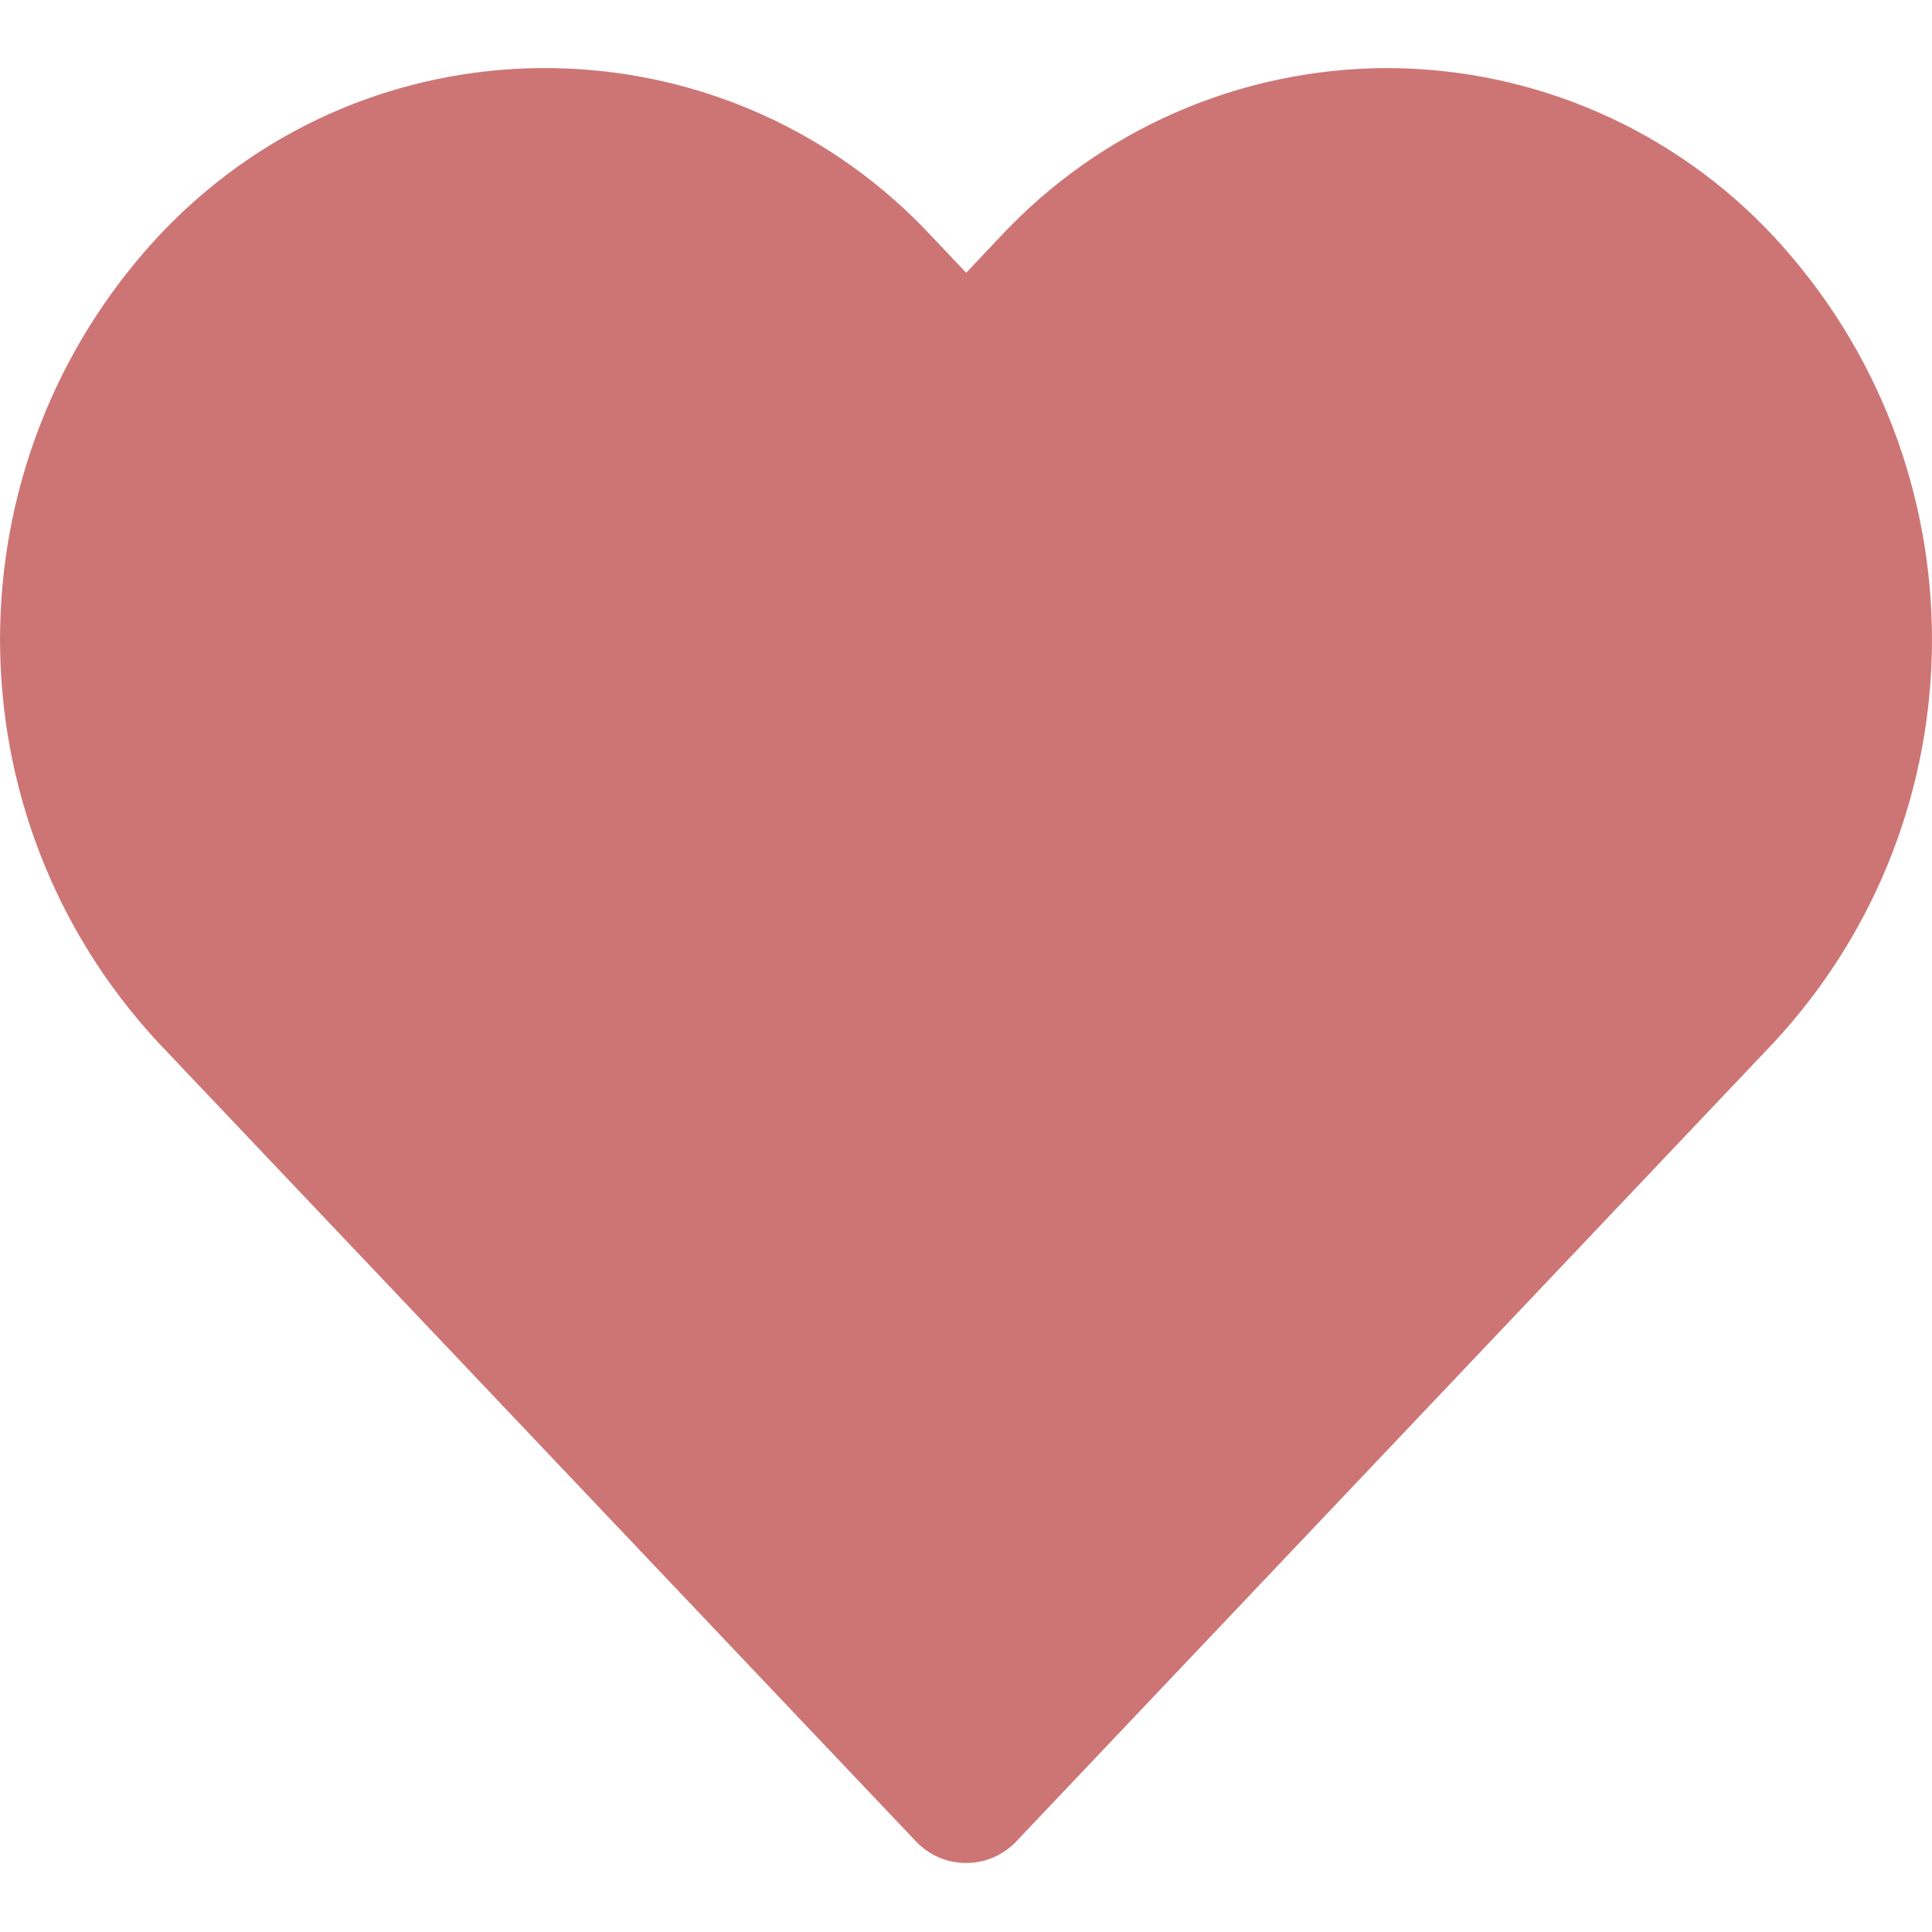
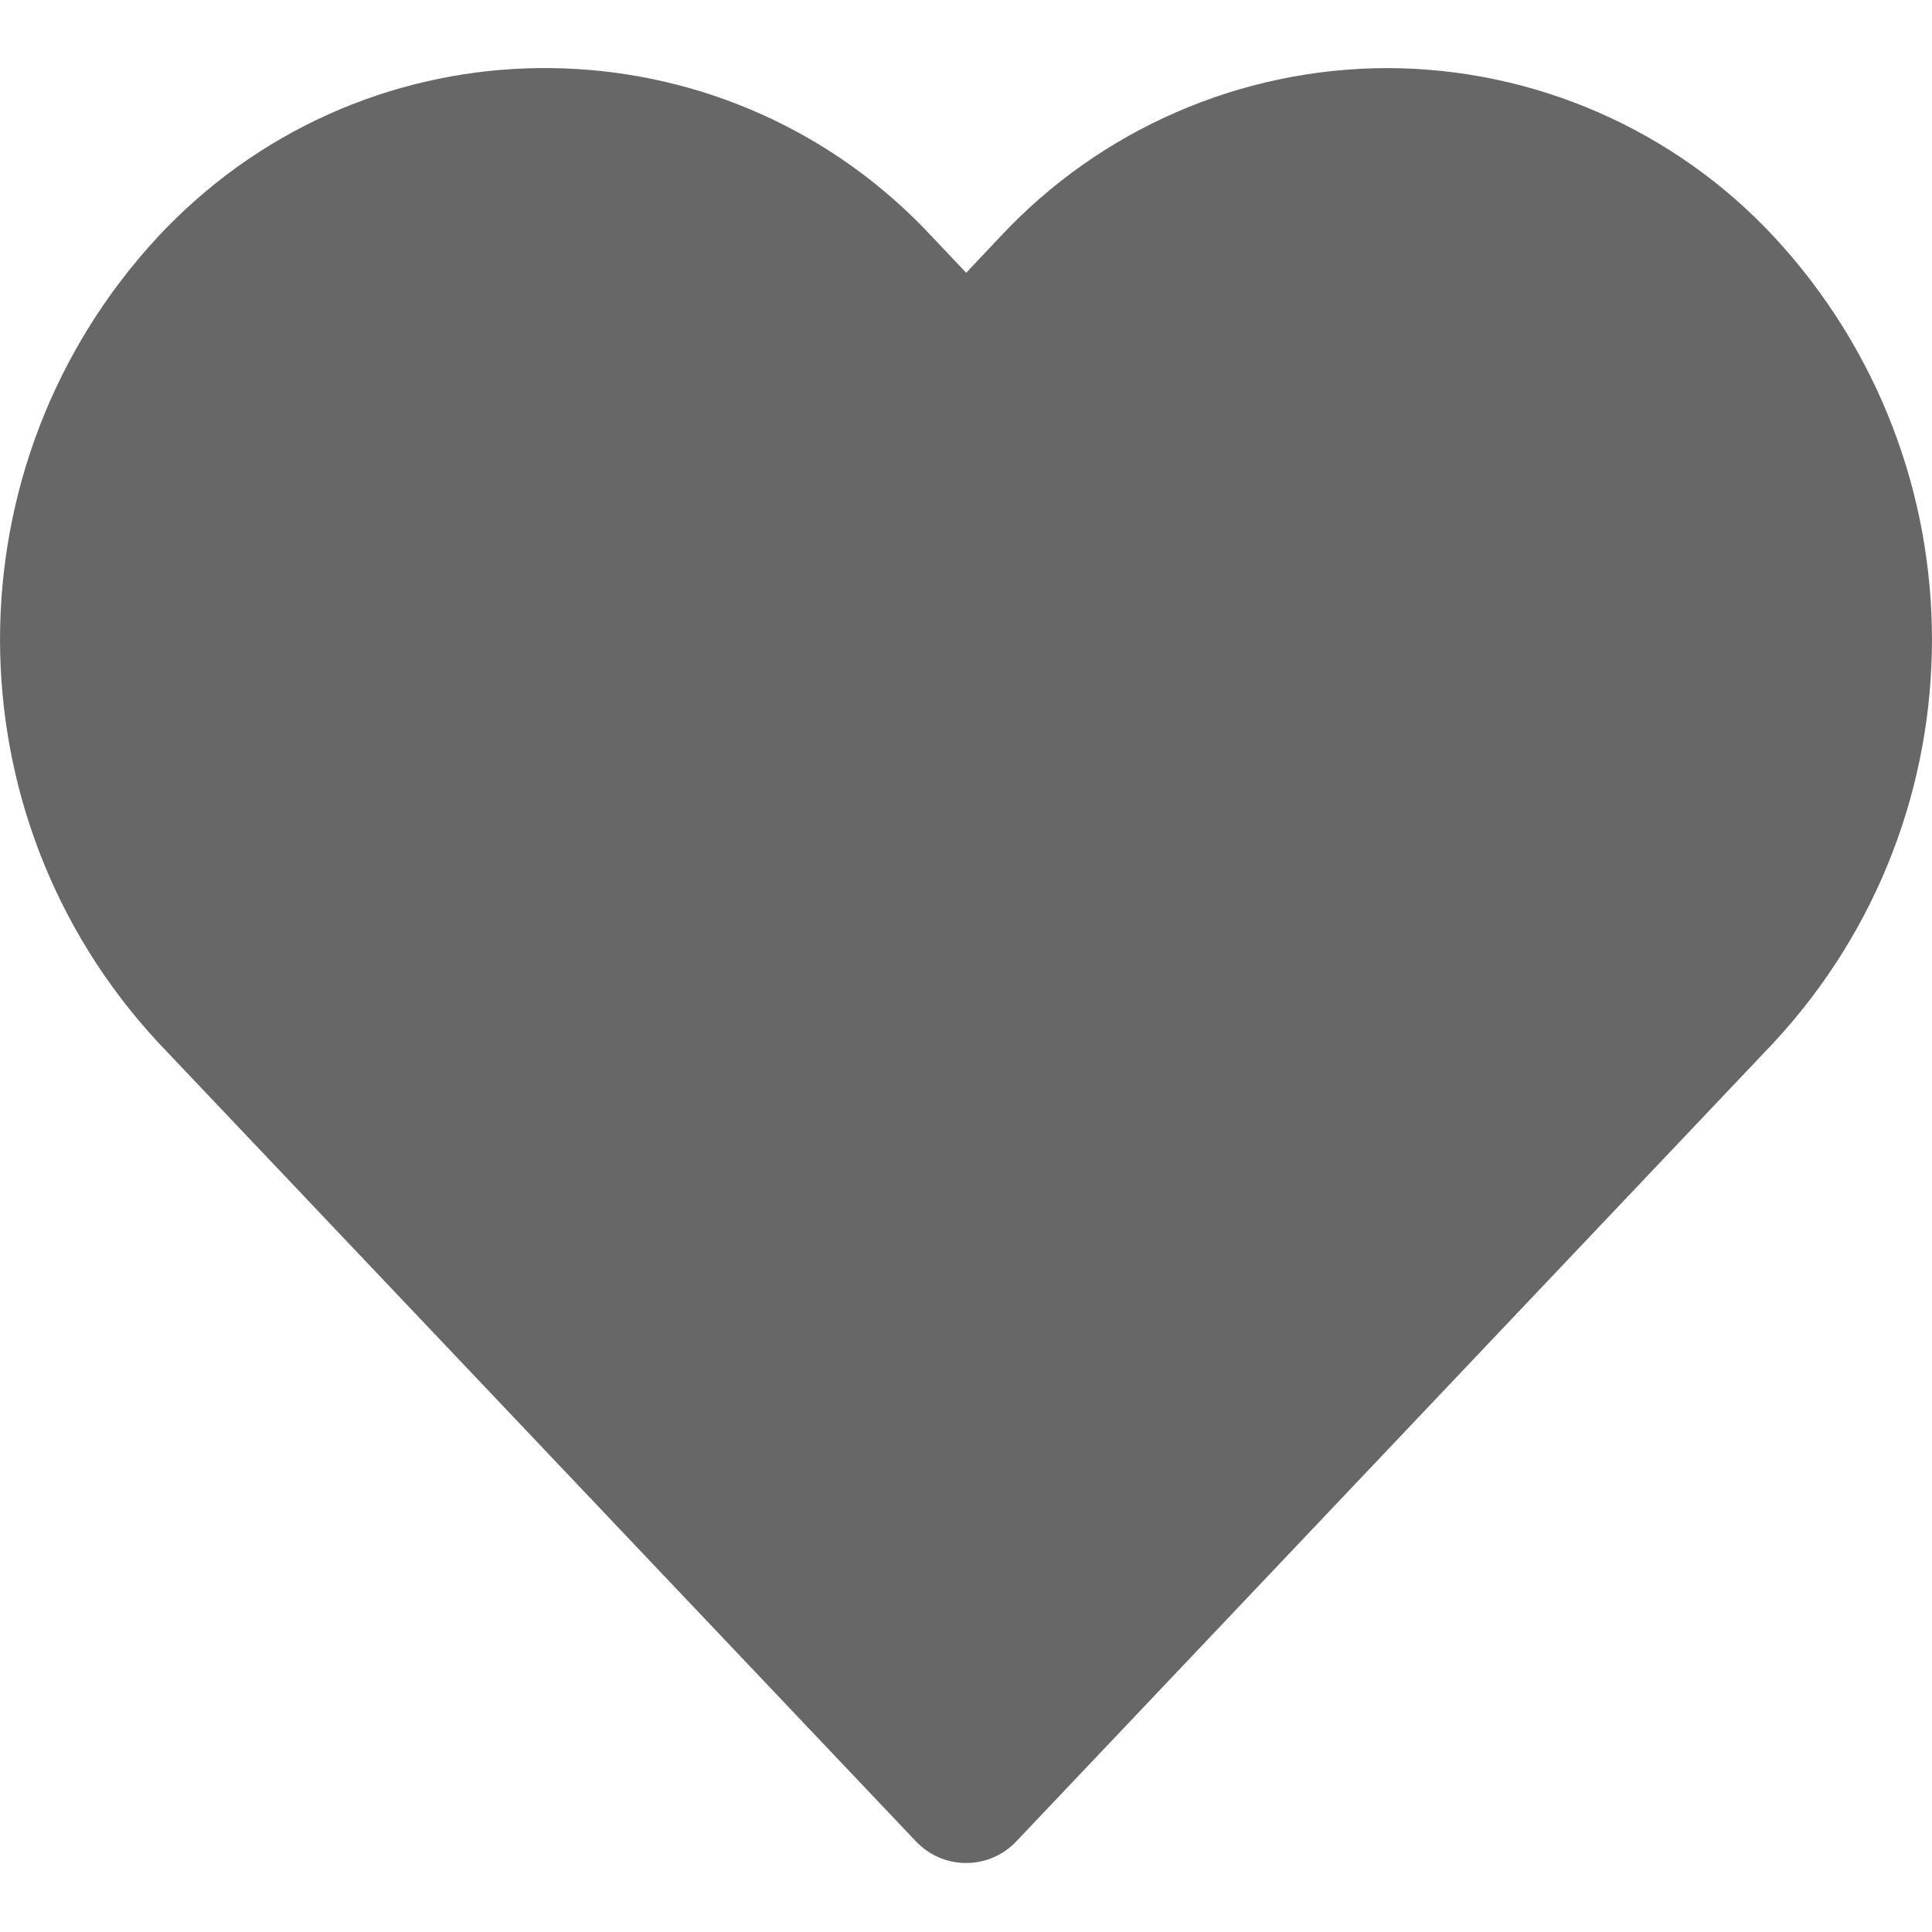
<svg xmlns="http://www.w3.org/2000/svg" width="21" height="21" viewBox="0 0 21 21" fill="none">
-   <path d="M19.283 2.574C18.197 1.407 16.674 0.743 15.08 0.74C13.484 0.742 11.96 1.406 10.872 2.573L10.502 2.965L10.131 2.573C7.972 0.25 4.339 0.117 2.016 2.275C1.913 2.371 1.813 2.47 1.717 2.573C-0.572 5.043 -0.572 8.859 1.717 11.329L9.957 20.016C10.242 20.317 10.717 20.329 11.018 20.044C11.027 20.035 11.037 20.026 11.046 20.016L19.283 11.329C21.572 8.859 21.572 5.043 19.283 2.574Z" fill="#CD7575" />
+   <path d="M19.283 2.574C18.197 1.407 16.674 0.743 15.08 0.74C13.484 0.742 11.96 1.406 10.872 2.573L10.502 2.965L10.131 2.573C7.972 0.25 4.339 0.117 2.016 2.275C1.913 2.371 1.813 2.47 1.717 2.573C-0.572 5.043 -0.572 8.859 1.717 11.329L9.957 20.016C10.242 20.317 10.717 20.329 11.018 20.044C11.027 20.035 11.037 20.026 11.046 20.016L19.283 11.329C21.572 8.859 21.572 5.043 19.283 2.574Z" fill="#676767" />
</svg>
